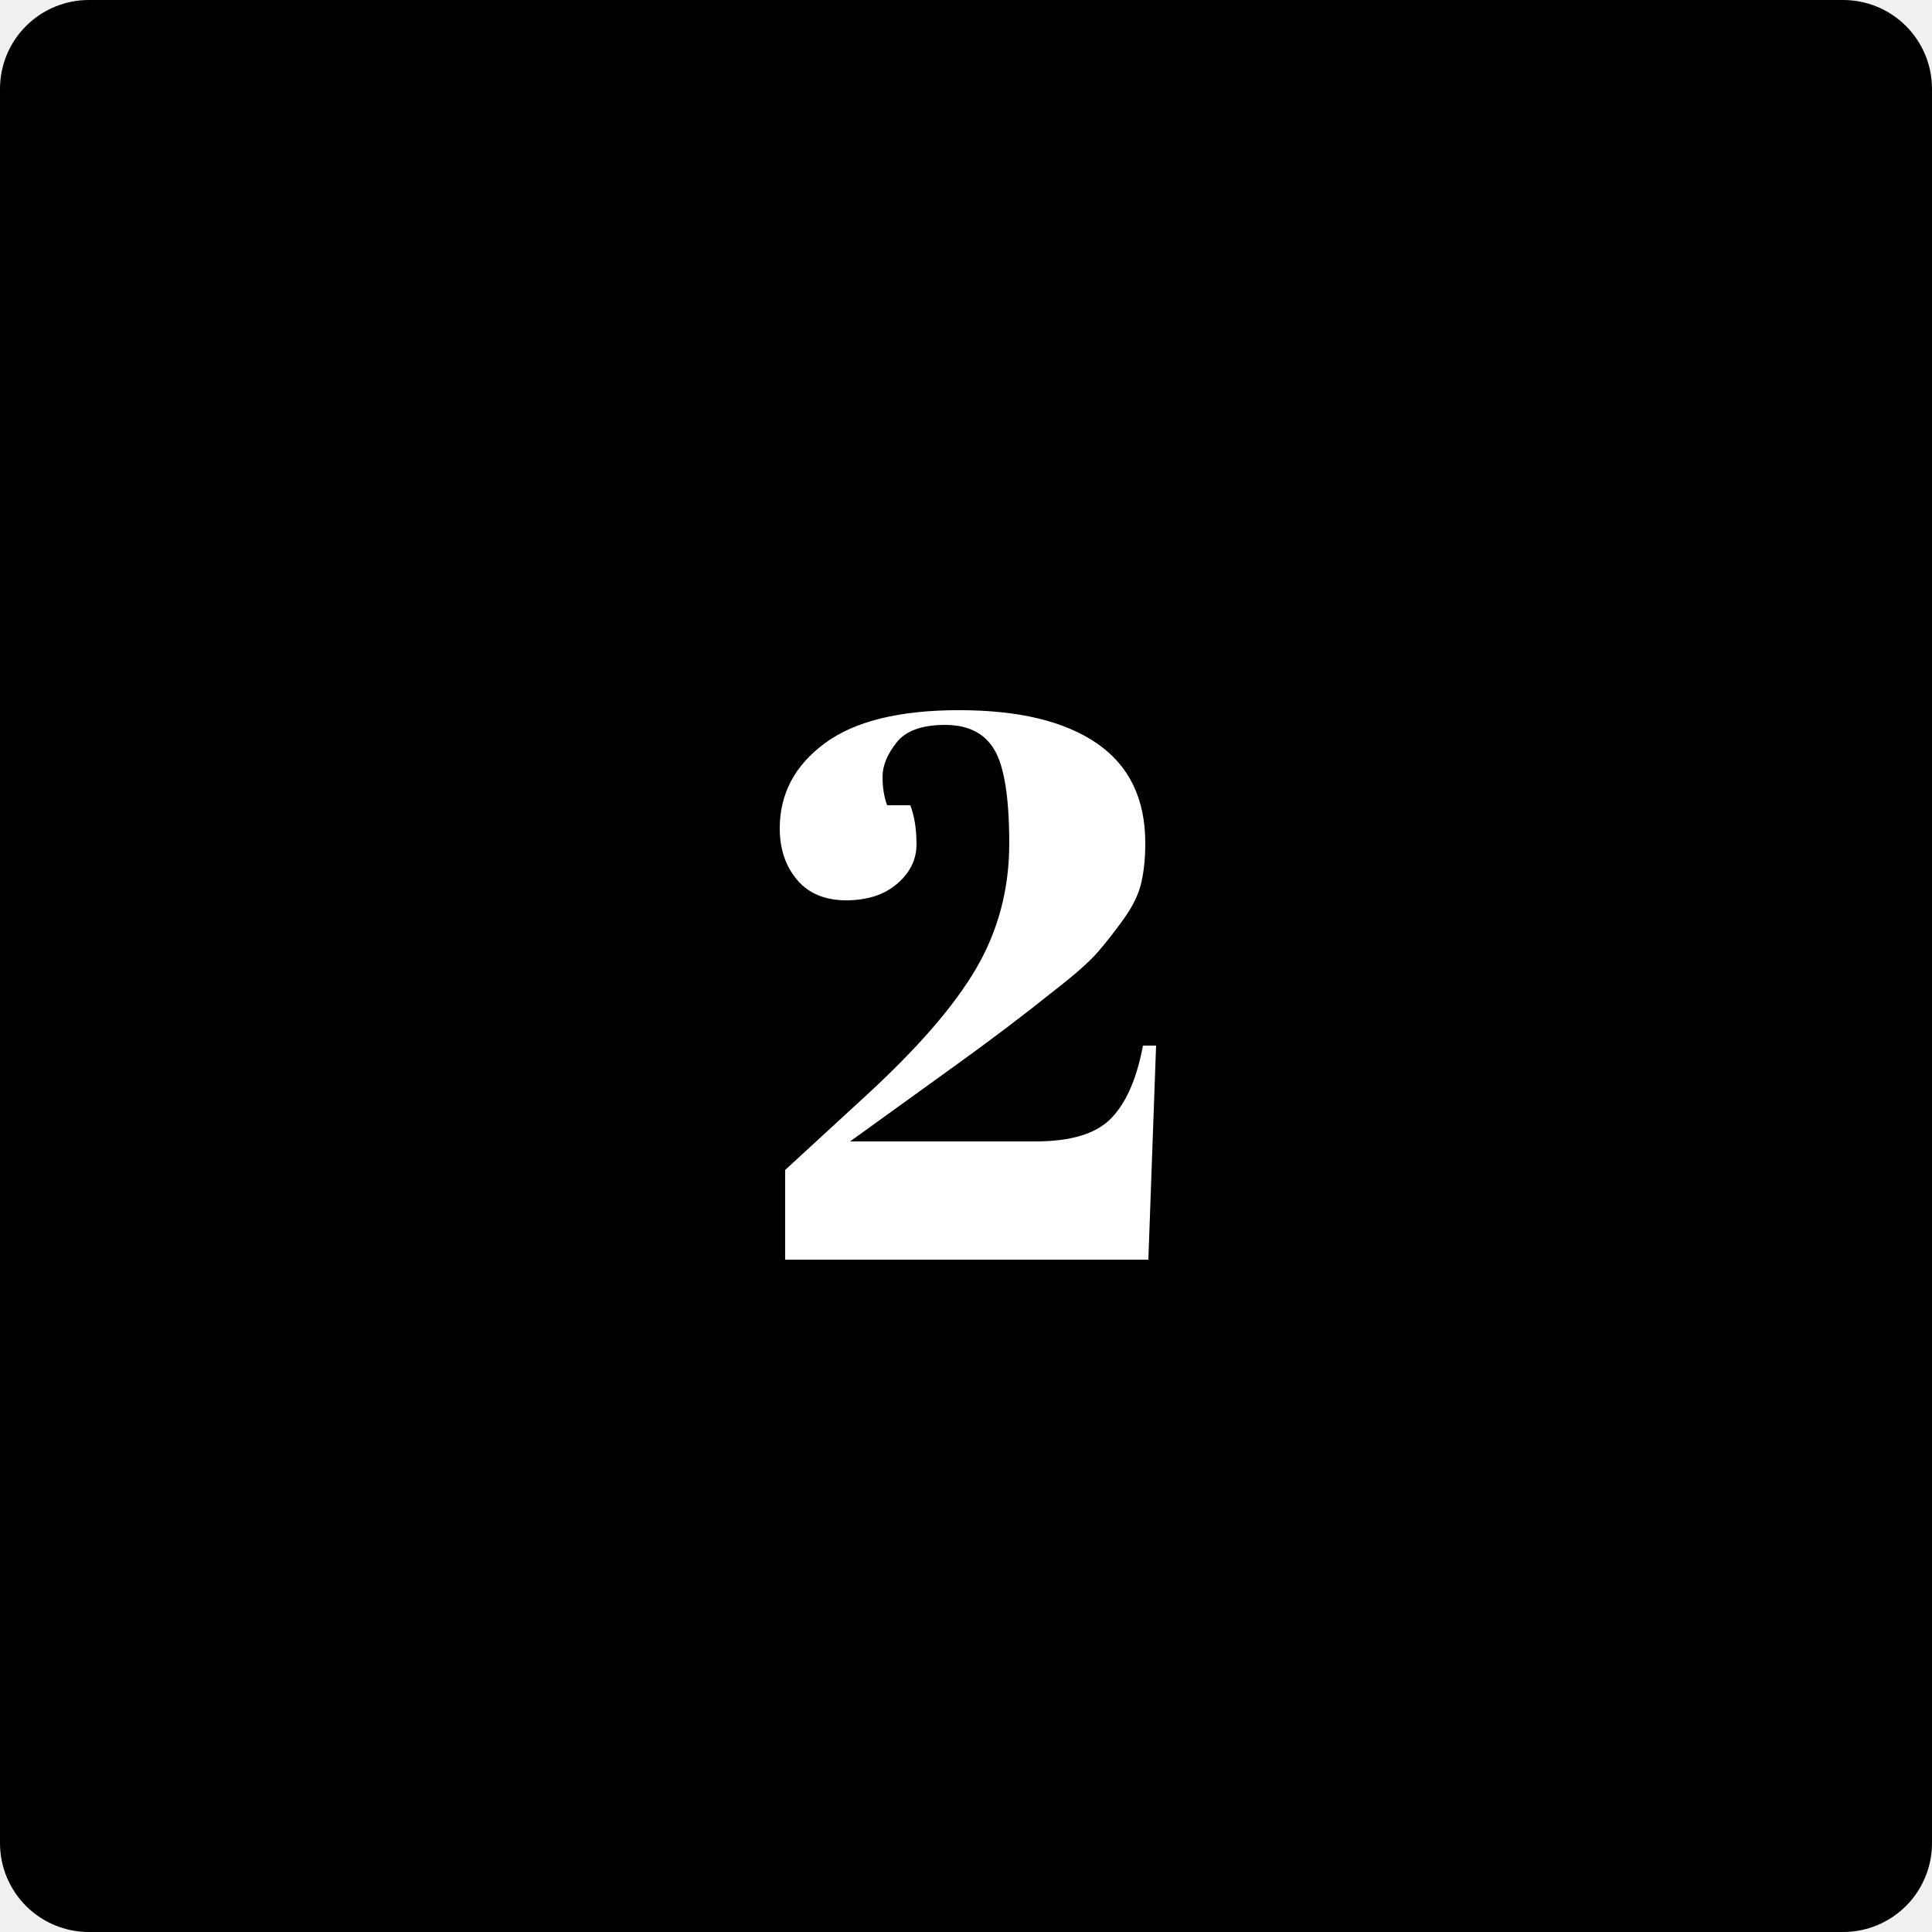
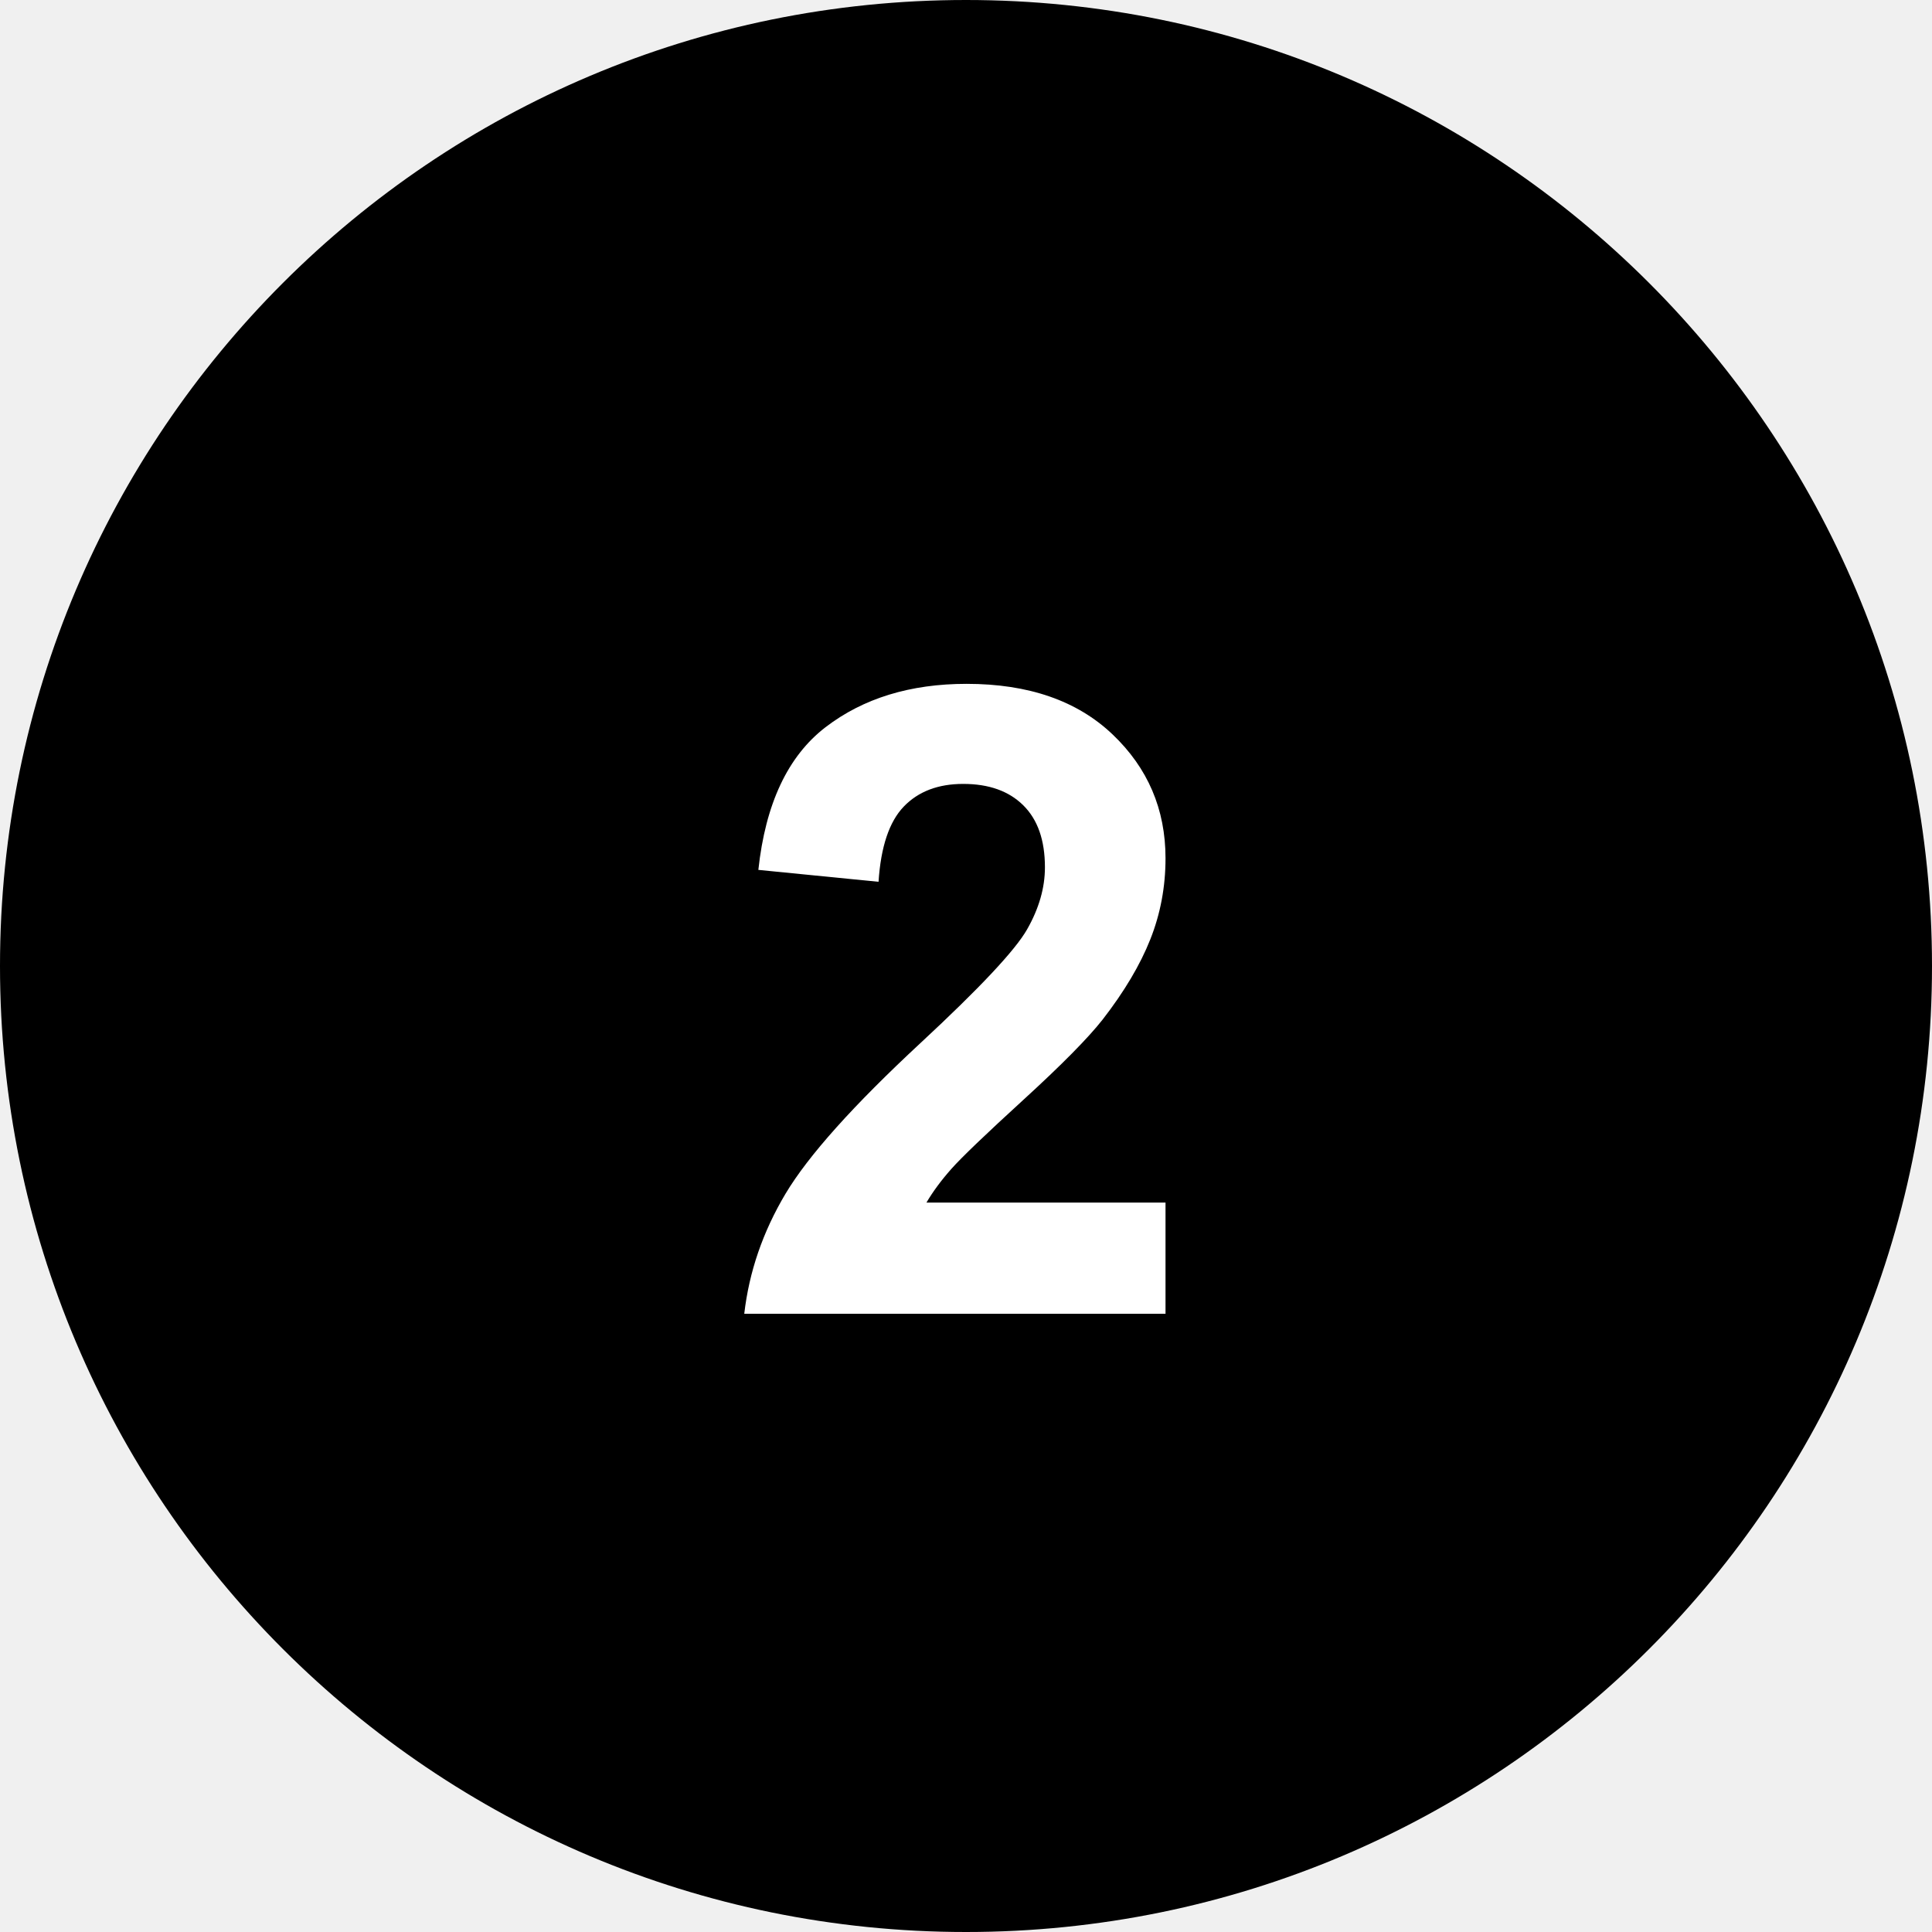
<svg xmlns="http://www.w3.org/2000/svg" width="500" zoomAndPan="magnify" viewBox="0 0 375 375" height="500" preserveAspectRatio="xMidYMid meet" version="1.0">
  <defs>
    <g />
-     <clipPath id="3b9b4f0610">
-       <path d="M 17.25 0 L 357.75 0 C 362.324 0 366.711 1.816 369.949 5.051 C 373.184 8.289 375 12.676 375 17.25 L 375 357.75 C 375 362.324 373.184 366.711 369.949 369.949 C 366.711 373.184 362.324 375 357.75 375 L 17.25 375 C 12.676 375 8.289 373.184 5.051 369.949 C 1.816 366.711 0 362.324 0 357.75 L 0 17.25 C 0 12.676 1.816 8.289 5.051 5.051 C 8.289 1.816 12.676 0 17.25 0 Z M 17.25 0 " clip-rule="nonzero" />
+     <clipPath id="5e45df4ae6">
+       <path d="M 187.5 0 C 83.945 0 0 83.945 0 187.5 C 0 291.055 83.945 375 187.5 375 C 291.055 375 375 291.055 375 187.5 C 375 83.945 291.055 0 187.5 0 Z M 187.5 0 " clip-rule="nonzero" />
    </clipPath>
  </defs>
-   <g clip-path="url(#3b9b4f0610)">
+   <g clip-path="url(#5e45df4ae6)">
    <rect x="-37.5" width="450" fill="#000000" y="-37.5" height="450" fill-opacity="1" />
  </g>
  <g fill="#ffffff" fill-opacity="1">
-     <g transform="translate(146.0977, 244.5)">
+     <g transform="translate(140.2266, 255)">
      <g>
-         <path d="M 5.25 -83.703 C 5.25 -90.398 8.148 -95.898 13.953 -100.203 C 19.754 -104.504 28.453 -106.656 40.047 -106.656 C 51.648 -106.656 60.578 -104.504 66.828 -100.203 C 73.078 -95.898 76.203 -89.445 76.203 -80.844 C 76.203 -78.051 75.953 -75.531 75.453 -73.281 C 74.953 -71.031 73.828 -68.676 72.078 -66.219 C 70.328 -63.77 68.625 -61.594 66.969 -59.688 C 65.32 -57.789 62.5 -55.297 58.5 -52.203 C 52.5 -47.398 46.195 -42.625 39.594 -37.875 C 33 -33.125 29.148 -30.348 28.047 -29.547 L 18.906 -22.953 L 54.906 -22.953 C 61.801 -22.953 66.695 -24.453 69.594 -27.453 C 72.5 -30.453 74.551 -35.148 75.75 -41.547 L 78.297 -41.547 L 76.797 0 L 6.297 0 L 6.297 -17.406 L 21.453 -31.344 C 31.754 -40.75 39.051 -49.125 43.344 -56.469 C 47.645 -63.82 49.797 -71.922 49.797 -80.766 C 49.797 -89.617 48.844 -95.672 46.938 -98.922 C 45.039 -102.172 41.844 -103.797 37.344 -103.797 C 32.844 -103.797 29.691 -102.645 27.891 -100.344 C 26.098 -98.051 25.203 -95.852 25.203 -93.75 C 25.203 -91.645 25.5 -89.797 26.094 -88.203 L 30.594 -88.203 C 31.395 -86.098 31.797 -83.57 31.797 -80.625 C 31.797 -77.676 30.547 -75.125 28.047 -72.969 C 25.547 -70.82 22.242 -69.75 18.141 -69.75 C 14.047 -69.75 10.875 -71.07 8.625 -73.719 C 6.375 -76.375 5.25 -79.703 5.25 -83.703 Z M 5.25 -83.703 " />
+         <path d="M 86 -21.578 L 86 0 L 4.234 0 C 5.172 -8.133 7.836 -15.895 12.234 -23.281 C 16.641 -30.664 25.375 -40.422 38.438 -52.547 C 49.945 -63.223 56.848 -70.582 59.141 -74.625 C 61.441 -78.664 62.594 -82.676 62.594 -86.656 C 62.594 -91.914 61.191 -95.926 58.391 -98.688 C 55.598 -101.457 51.711 -102.844 46.734 -102.844 C 41.859 -102.844 38.008 -101.375 35.188 -98.438 C 32.375 -95.508 30.742 -90.645 30.297 -83.844 L 6.969 -86.156 C 8.352 -99 12.695 -108.227 20 -113.844 C 27.312 -119.457 36.441 -122.266 47.391 -122.266 C 59.398 -122.266 68.836 -119 75.703 -112.469 C 82.566 -105.945 86 -97.926 86 -88.406 C 86 -82.875 85.016 -77.629 83.047 -72.672 C 81.086 -67.723 78.004 -62.535 73.797 -57.109 C 70.973 -53.516 65.863 -48.336 58.469 -41.578 C 51.082 -34.828 46.406 -30.344 44.438 -28.125 C 42.477 -25.914 40.863 -23.734 39.594 -21.578 Z M 86 -21.578 " />
      </g>
    </g>
  </g>
</svg>
